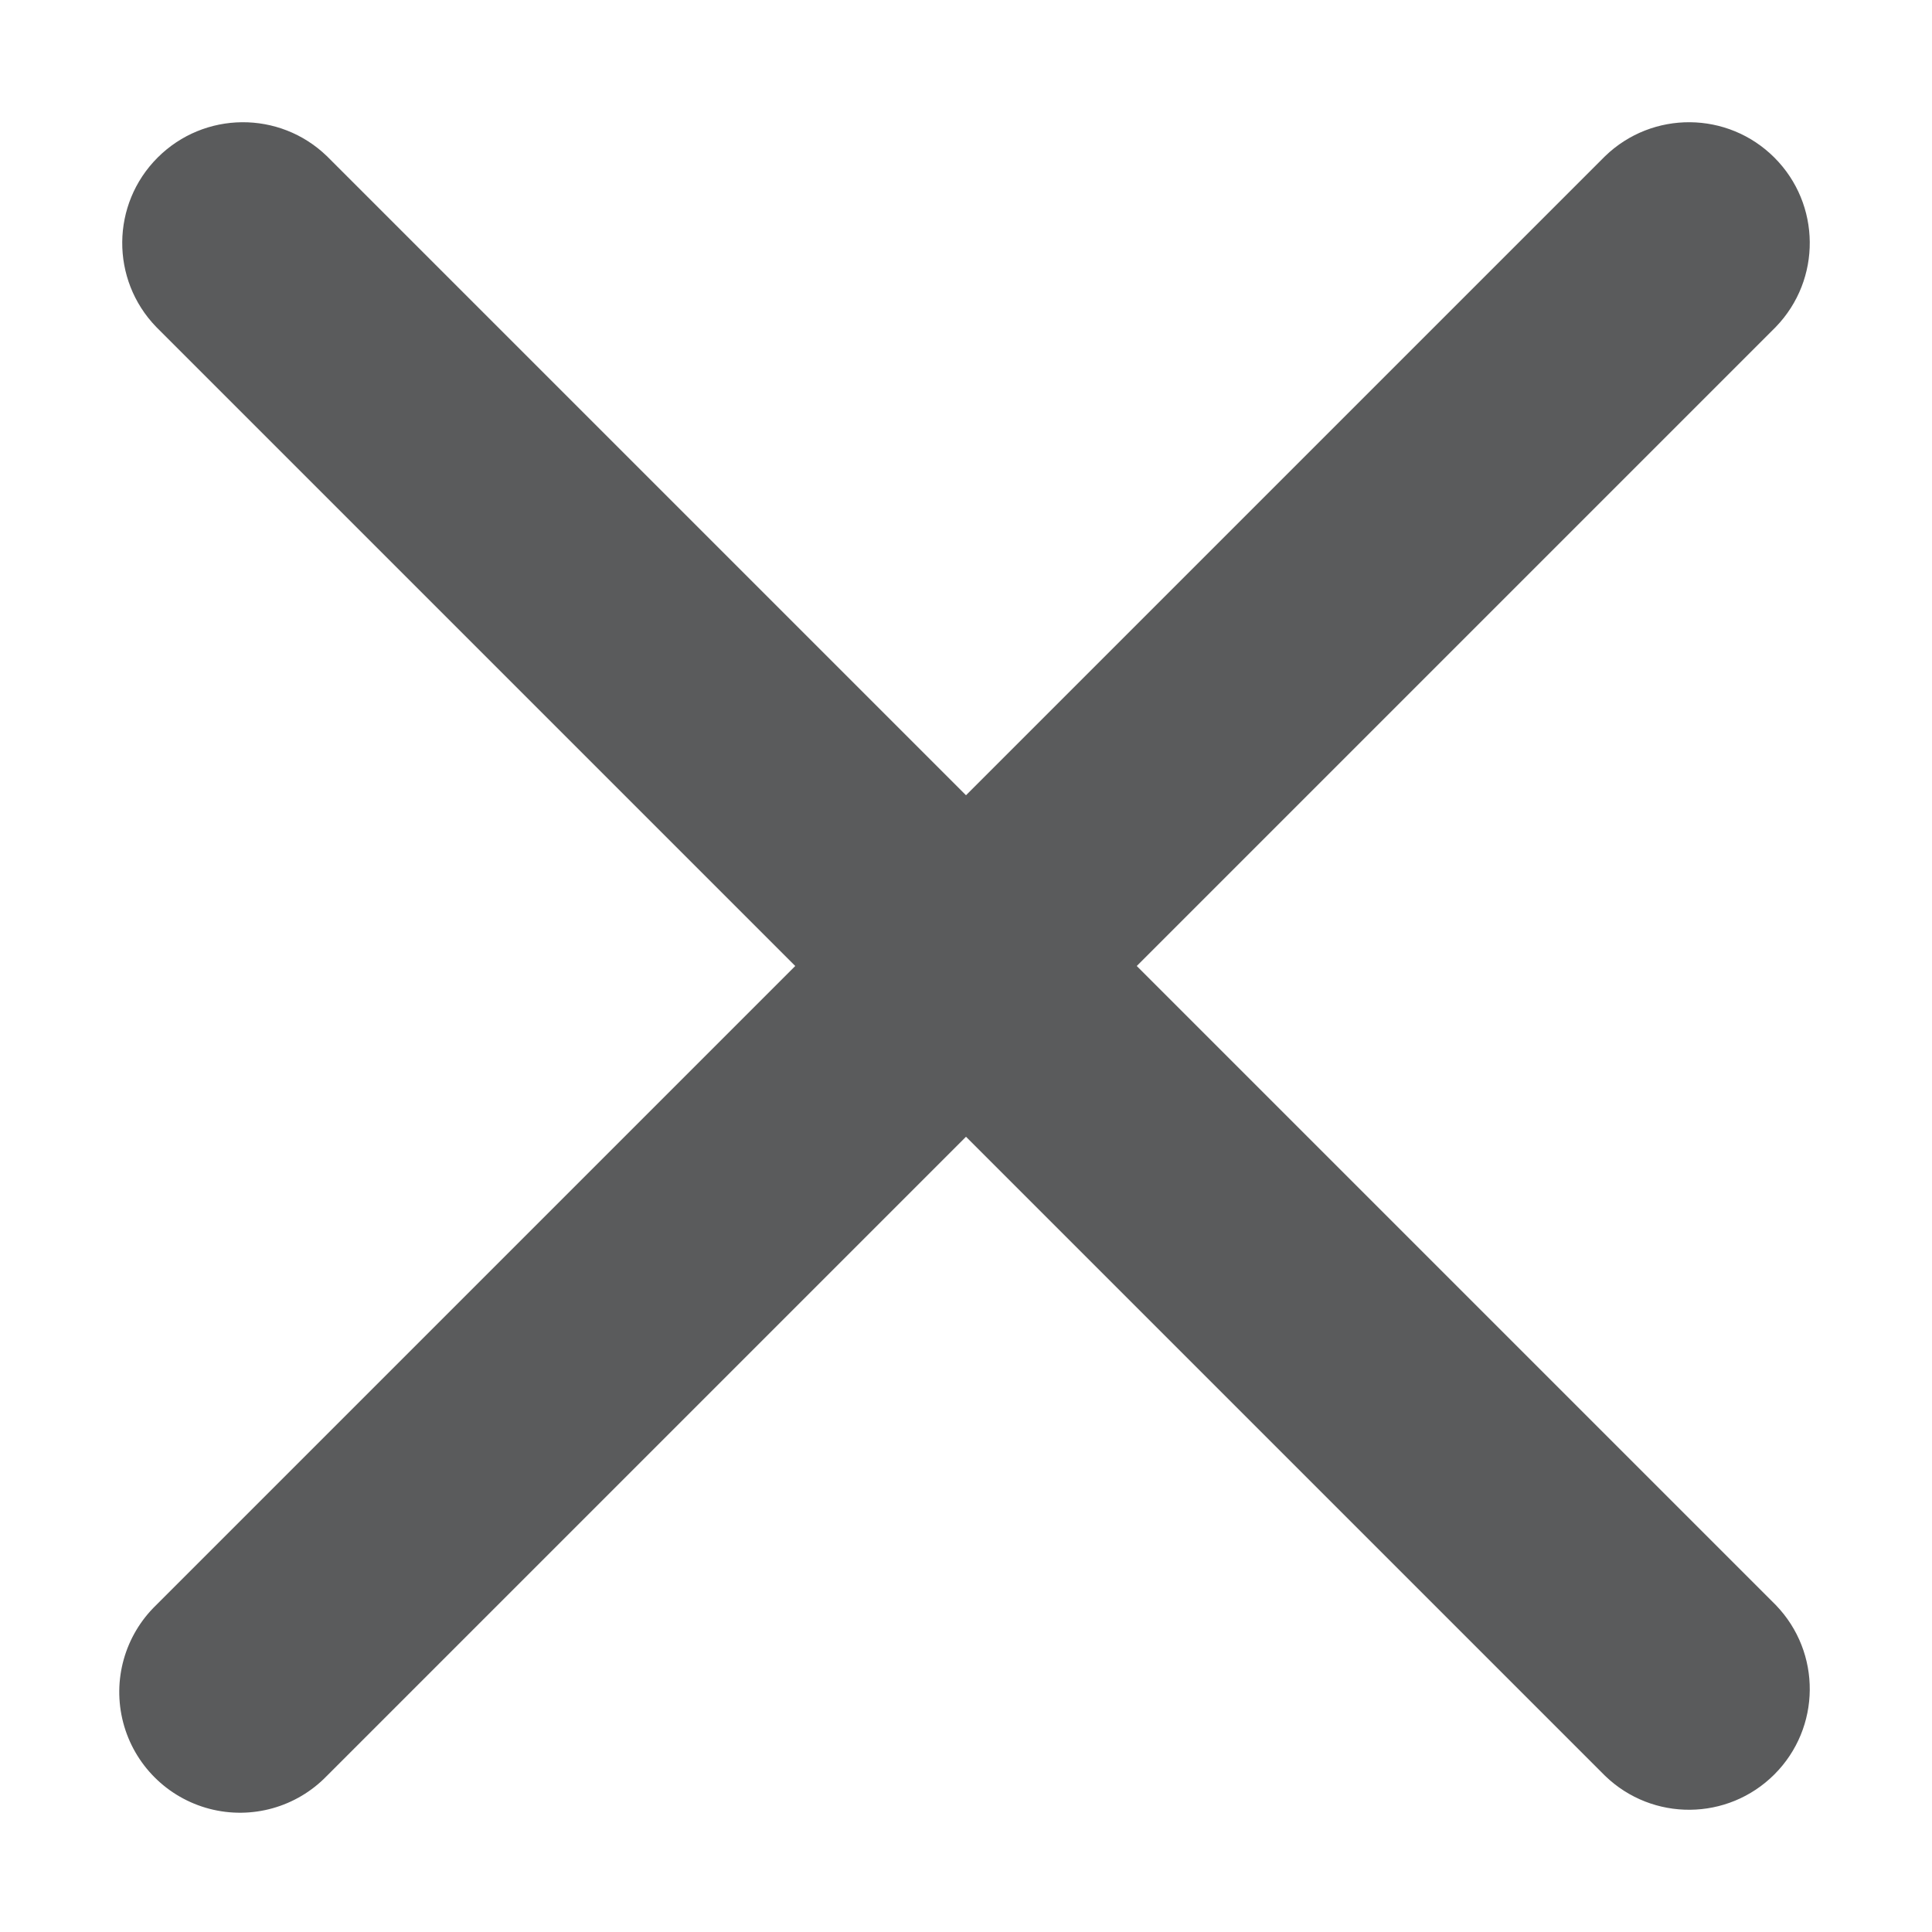
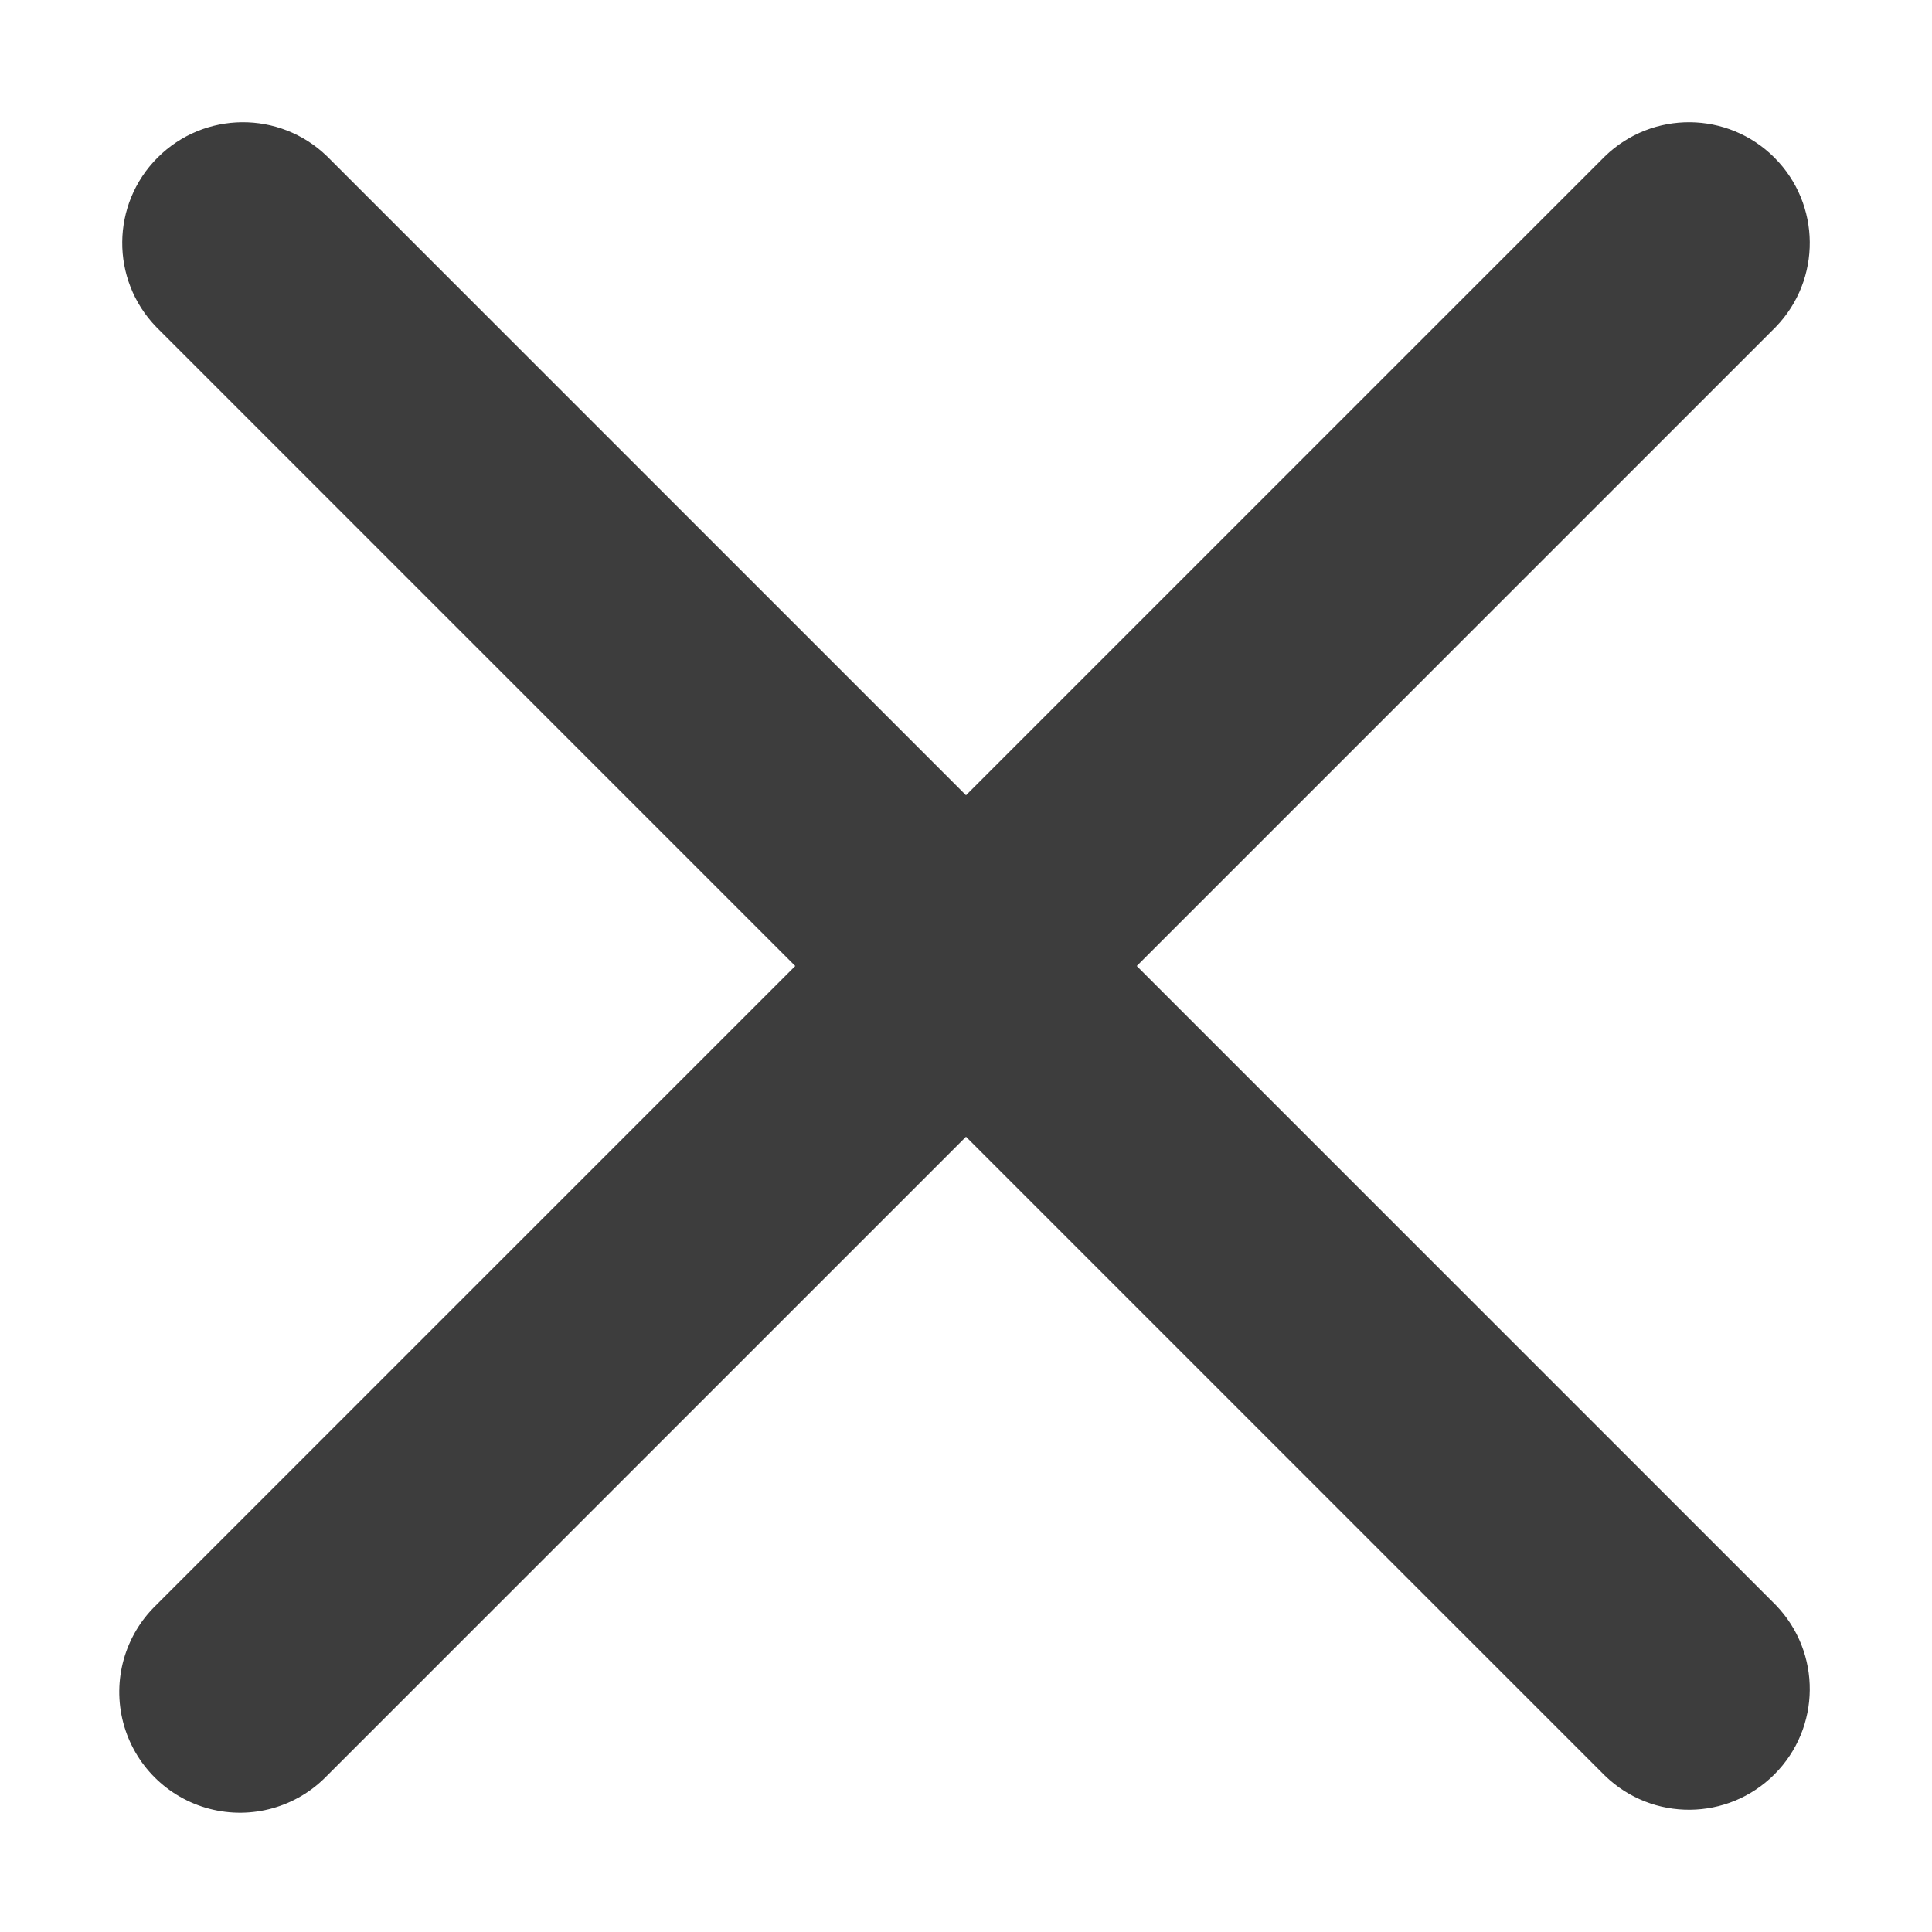
- <svg xmlns="http://www.w3.org/2000/svg" id="svg817" version="1.1" viewBox="0 0 16 16" height="16" width="16">
+ <svg xmlns="http://www.w3.org/2000/svg" width="16" height="16" viewBox="0 0 16 16" version="1.1" id="svg817">
  <defs id="defs821" />
-   <path style="fill:#5a5b5c;fill-opacity:1" id="path815" d="M9.414 8l5.293-5.293a1 1 0 0 0-1.414-1.414L8 6.586 2.707 1.293a1 1 0 0 0-1.414 1.414L6.586 8l-5.293 5.293a1 1 0 1 0 1.414 1.414L8 9.414l5.293 5.293a1 1 0 0 0 1.414-1.414z" fill-opacity="context-fill-opacity" fill="context-fill" />
+   <path fill="context-fill" fill-opacity="context-fill-opacity" d="M9.414 8l5.293-5.293a1 1 0 0 0-1.414-1.414L8 6.586 2.707 1.293a1 1 0 0 0-1.414 1.414L6.586 8l-5.293 5.293a1 1 0 1 0 1.414 1.414L8 9.414l5.293 5.293a1 1 0 0 0 1.414-1.414z" id="path815" style="fill:#0c0c0d;fill-opacity:1;opacity:0.8" />
</svg>
